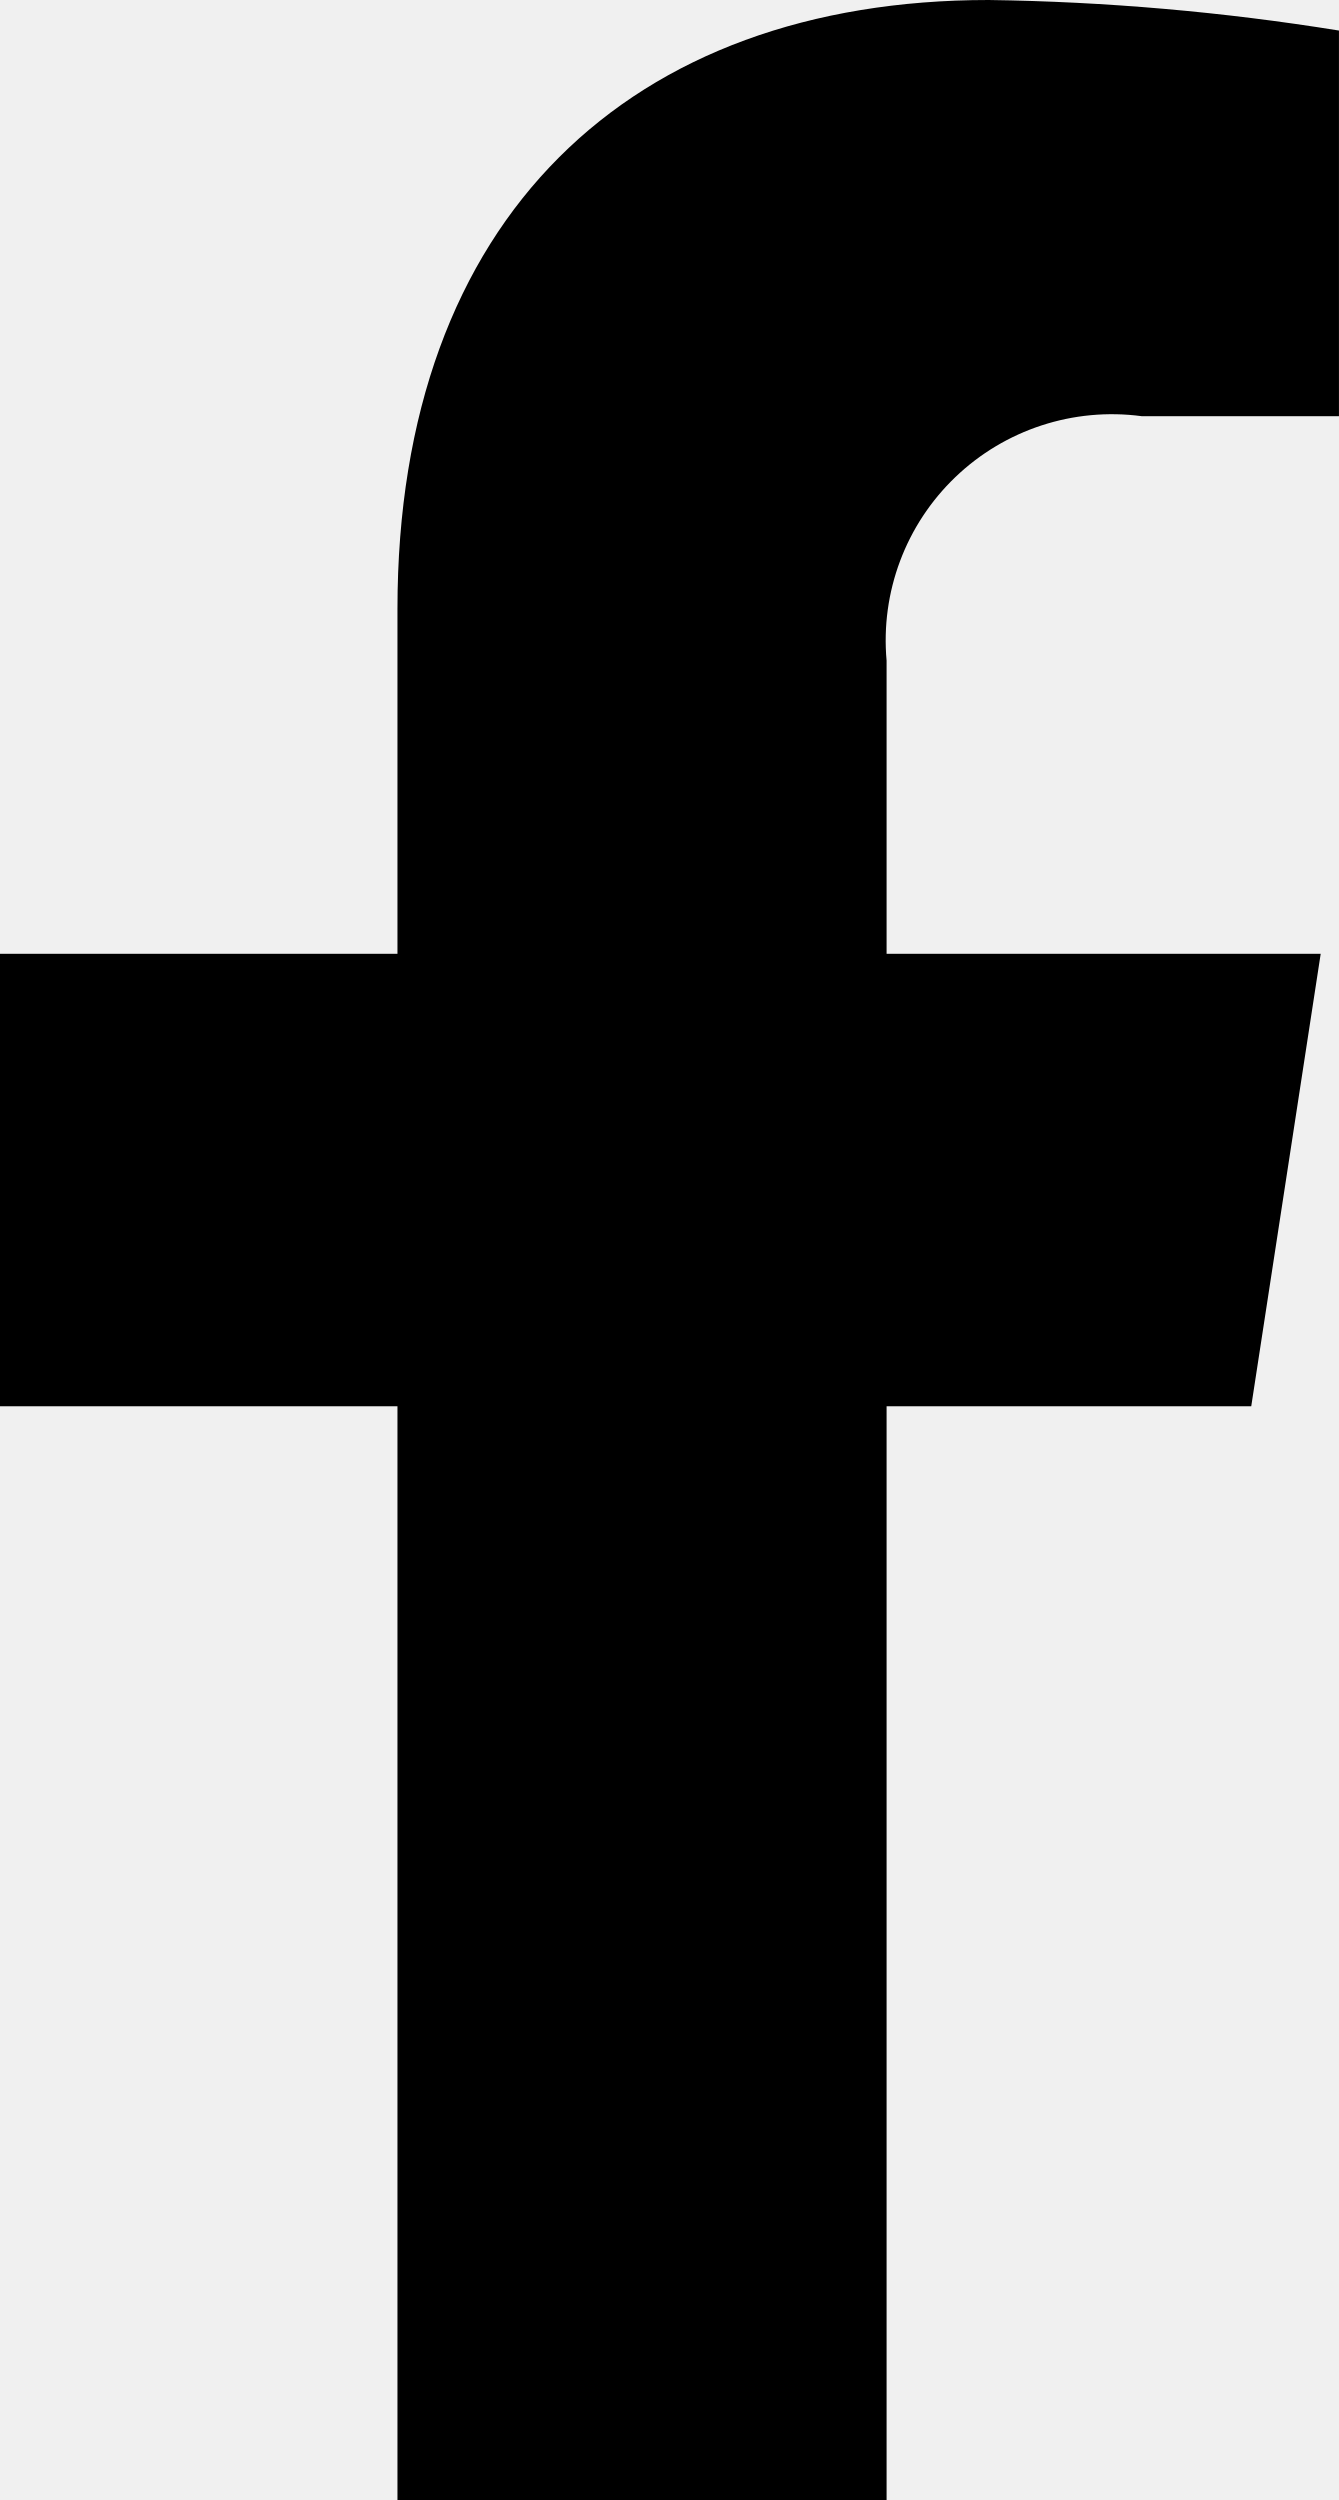
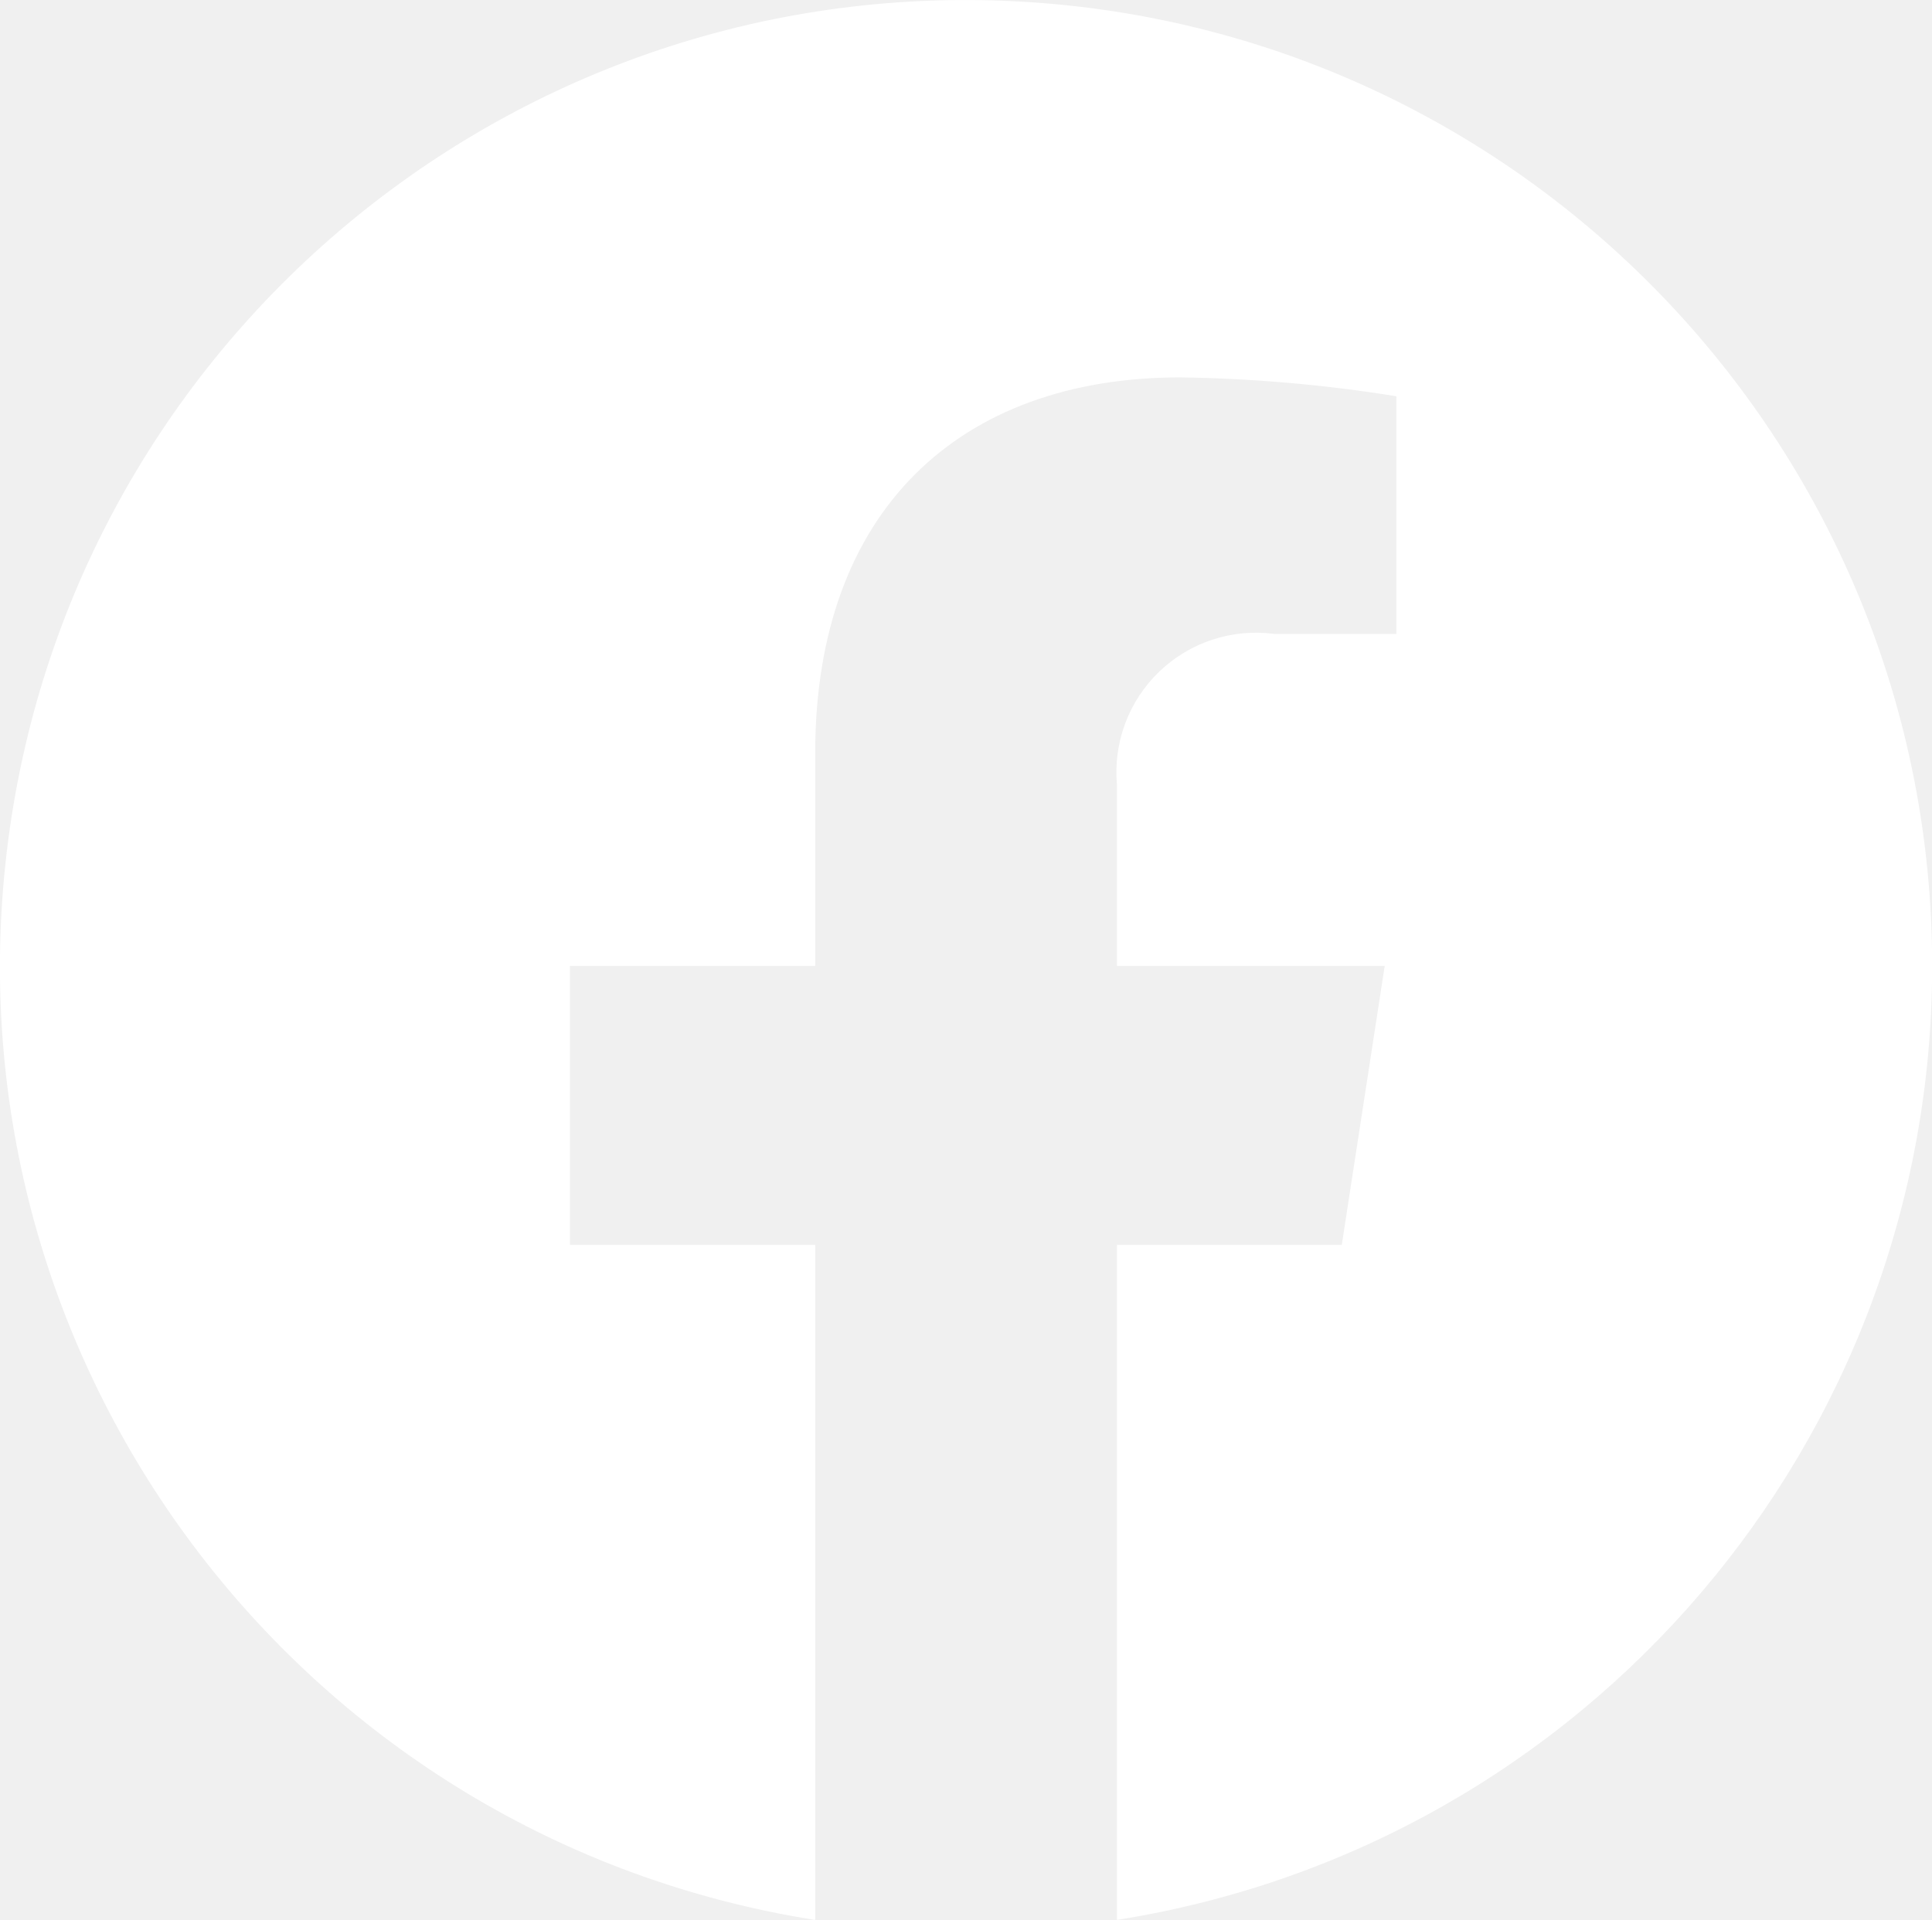
- <svg xmlns="http://www.w3.org/2000/svg" width="11.875" height="22.172" viewBox="0 0 11.875 22.172">
-   <path id="Icon_awesome-facebook-f" data-name="Icon awesome-facebook-f" d="M12.706,12.472l.616-4.013H9.472v-2.6a2.006,2.006,0,0,1,2.262-2.168h1.75V.271A21.345,21.345,0,0,0,10.377,0C7.207,0,5.134,1.922,5.134,5.4V8.459H1.609v4.013H5.134v9.7H9.472v-9.7Z" transform="translate(-1.609)" />
+ <svg xmlns="http://www.w3.org/2000/svg" width="35.997" height="35.779" viewBox="0 0 35.997 35.779">
+   <path id="Icon_simple-facebook" data-name="Icon simple-facebook" d="M36,18a18,18,0,1,0-20.811,17.78V23.2h-4.57V18h4.57V14.033c0-4.511,2.687-7,6.8-7a27.68,27.68,0,0,1,4.029.352v4.429H23.744a2.6,2.6,0,0,0-2.933,2.811V18H25.8L25,23.2H20.811V35.779A18,18,0,0,0,36,18Z" fill="#fff" />
</svg>
